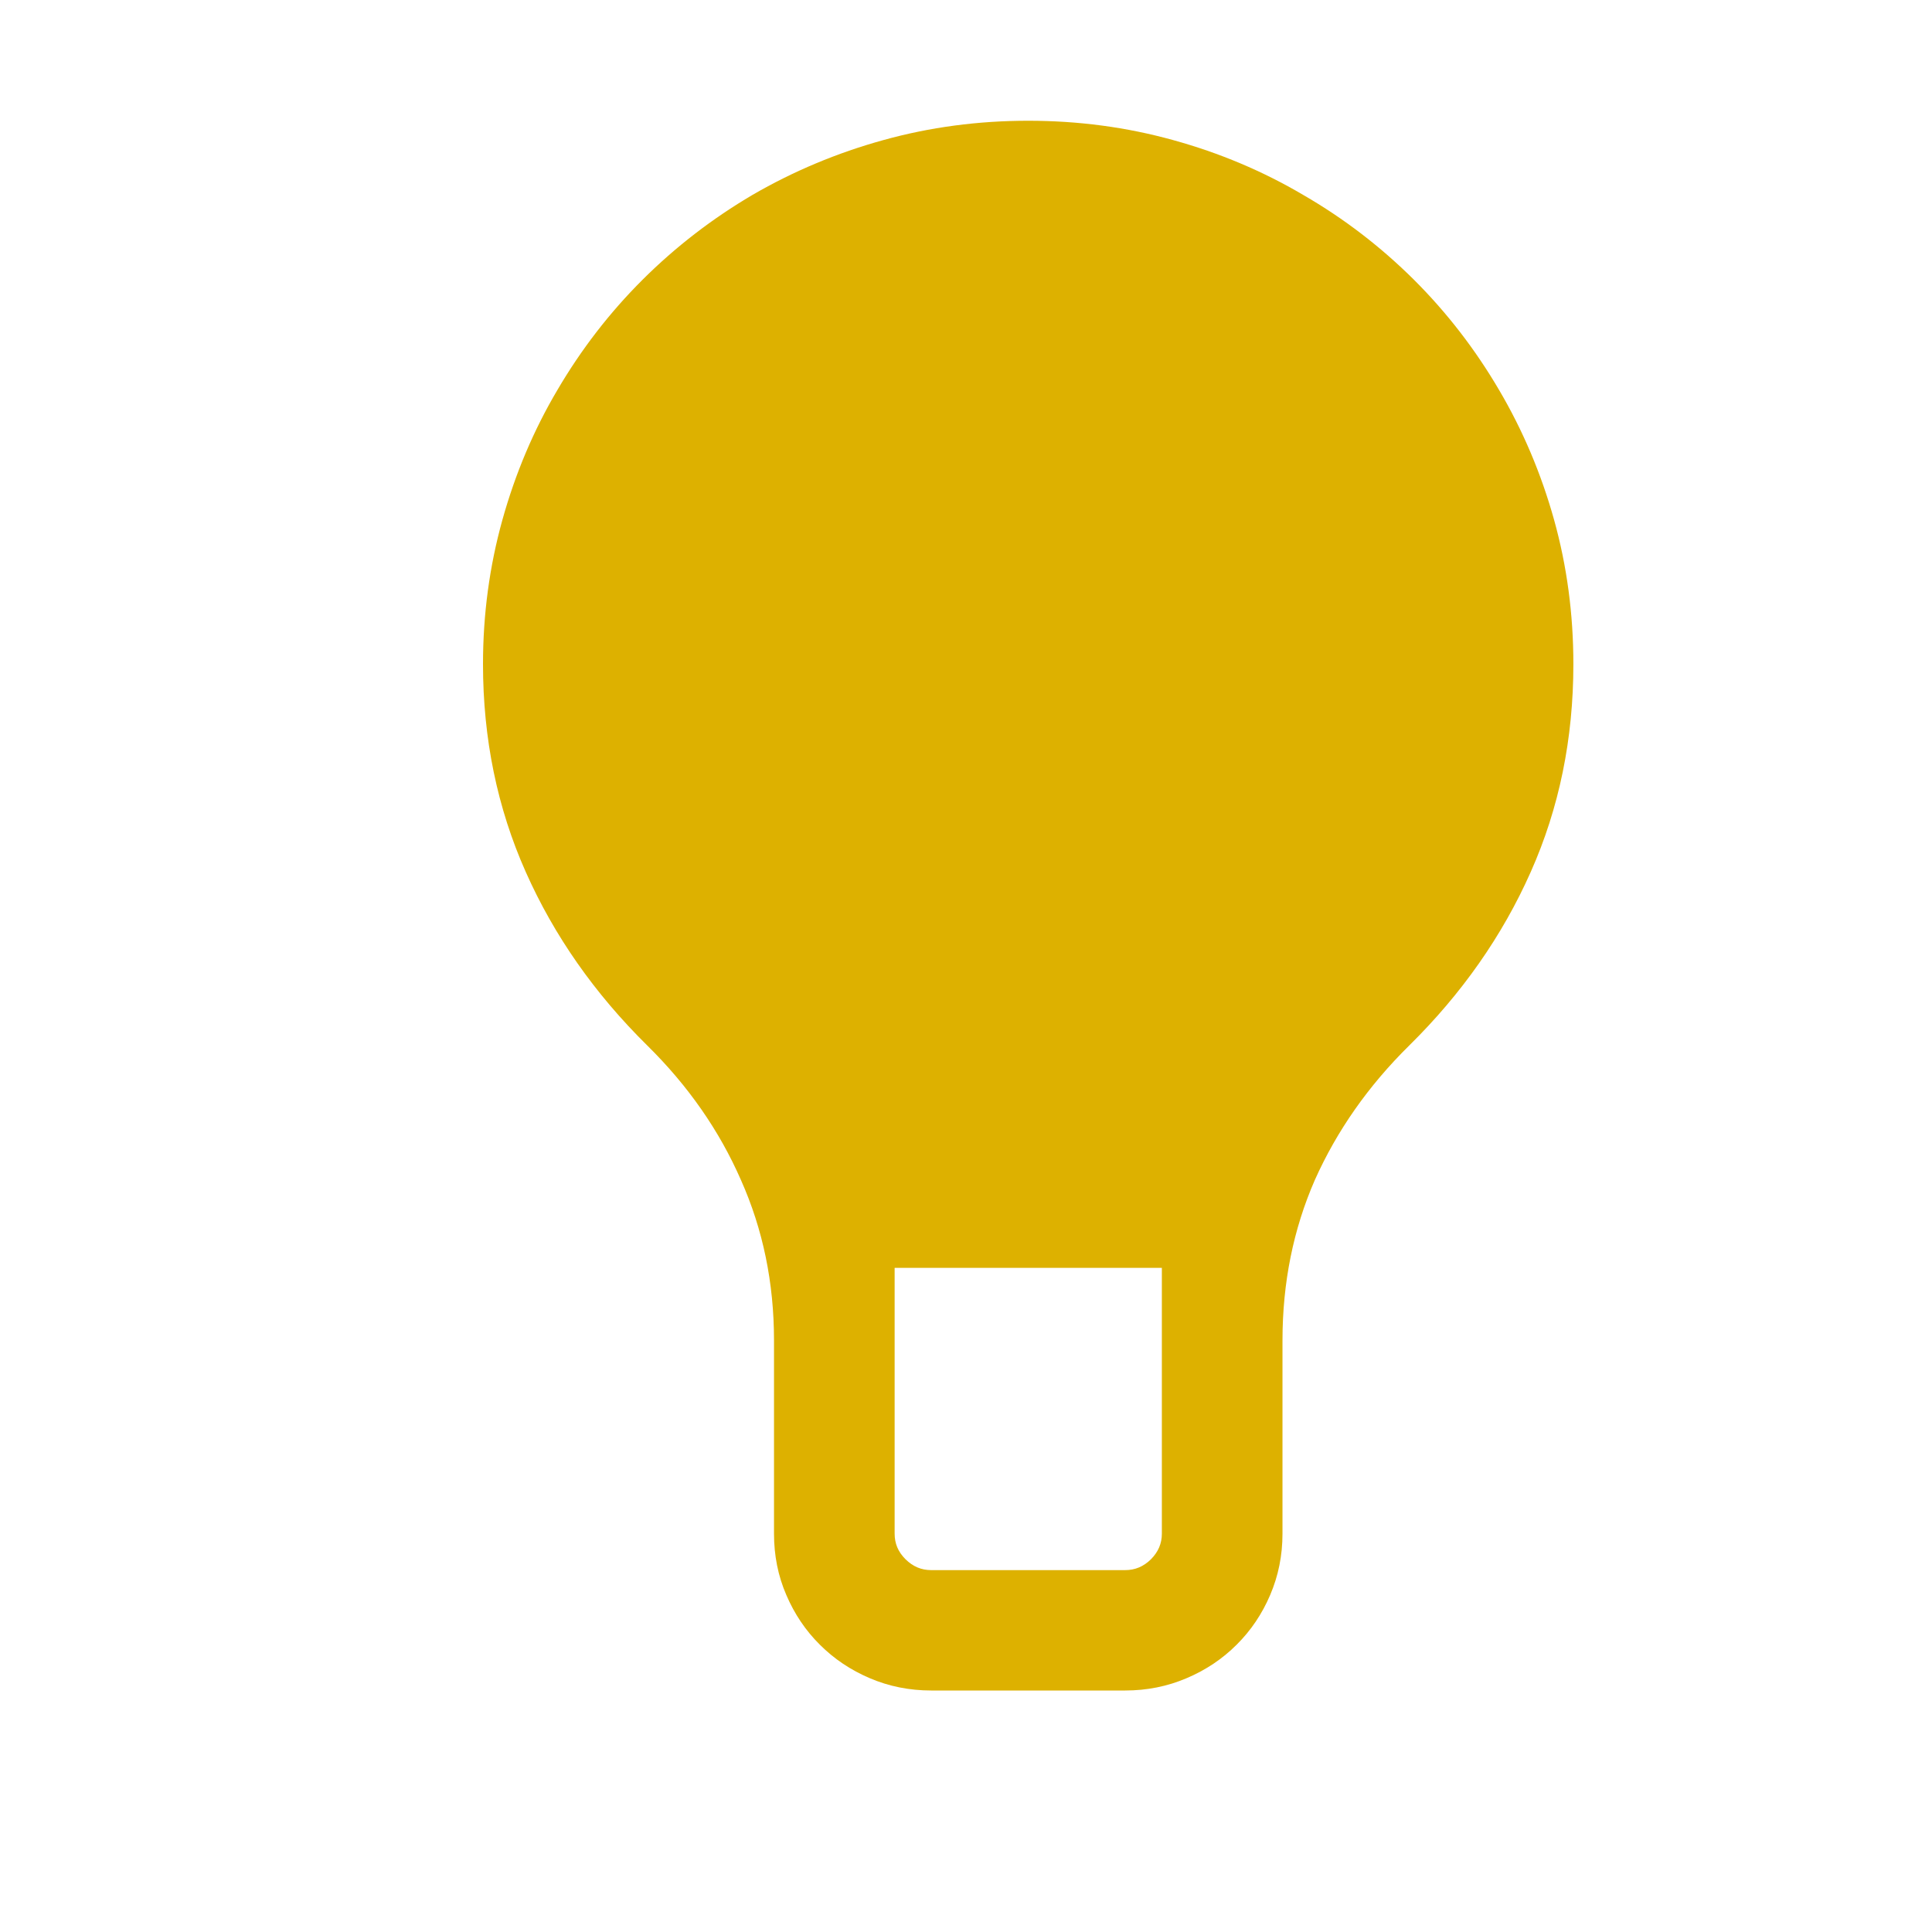
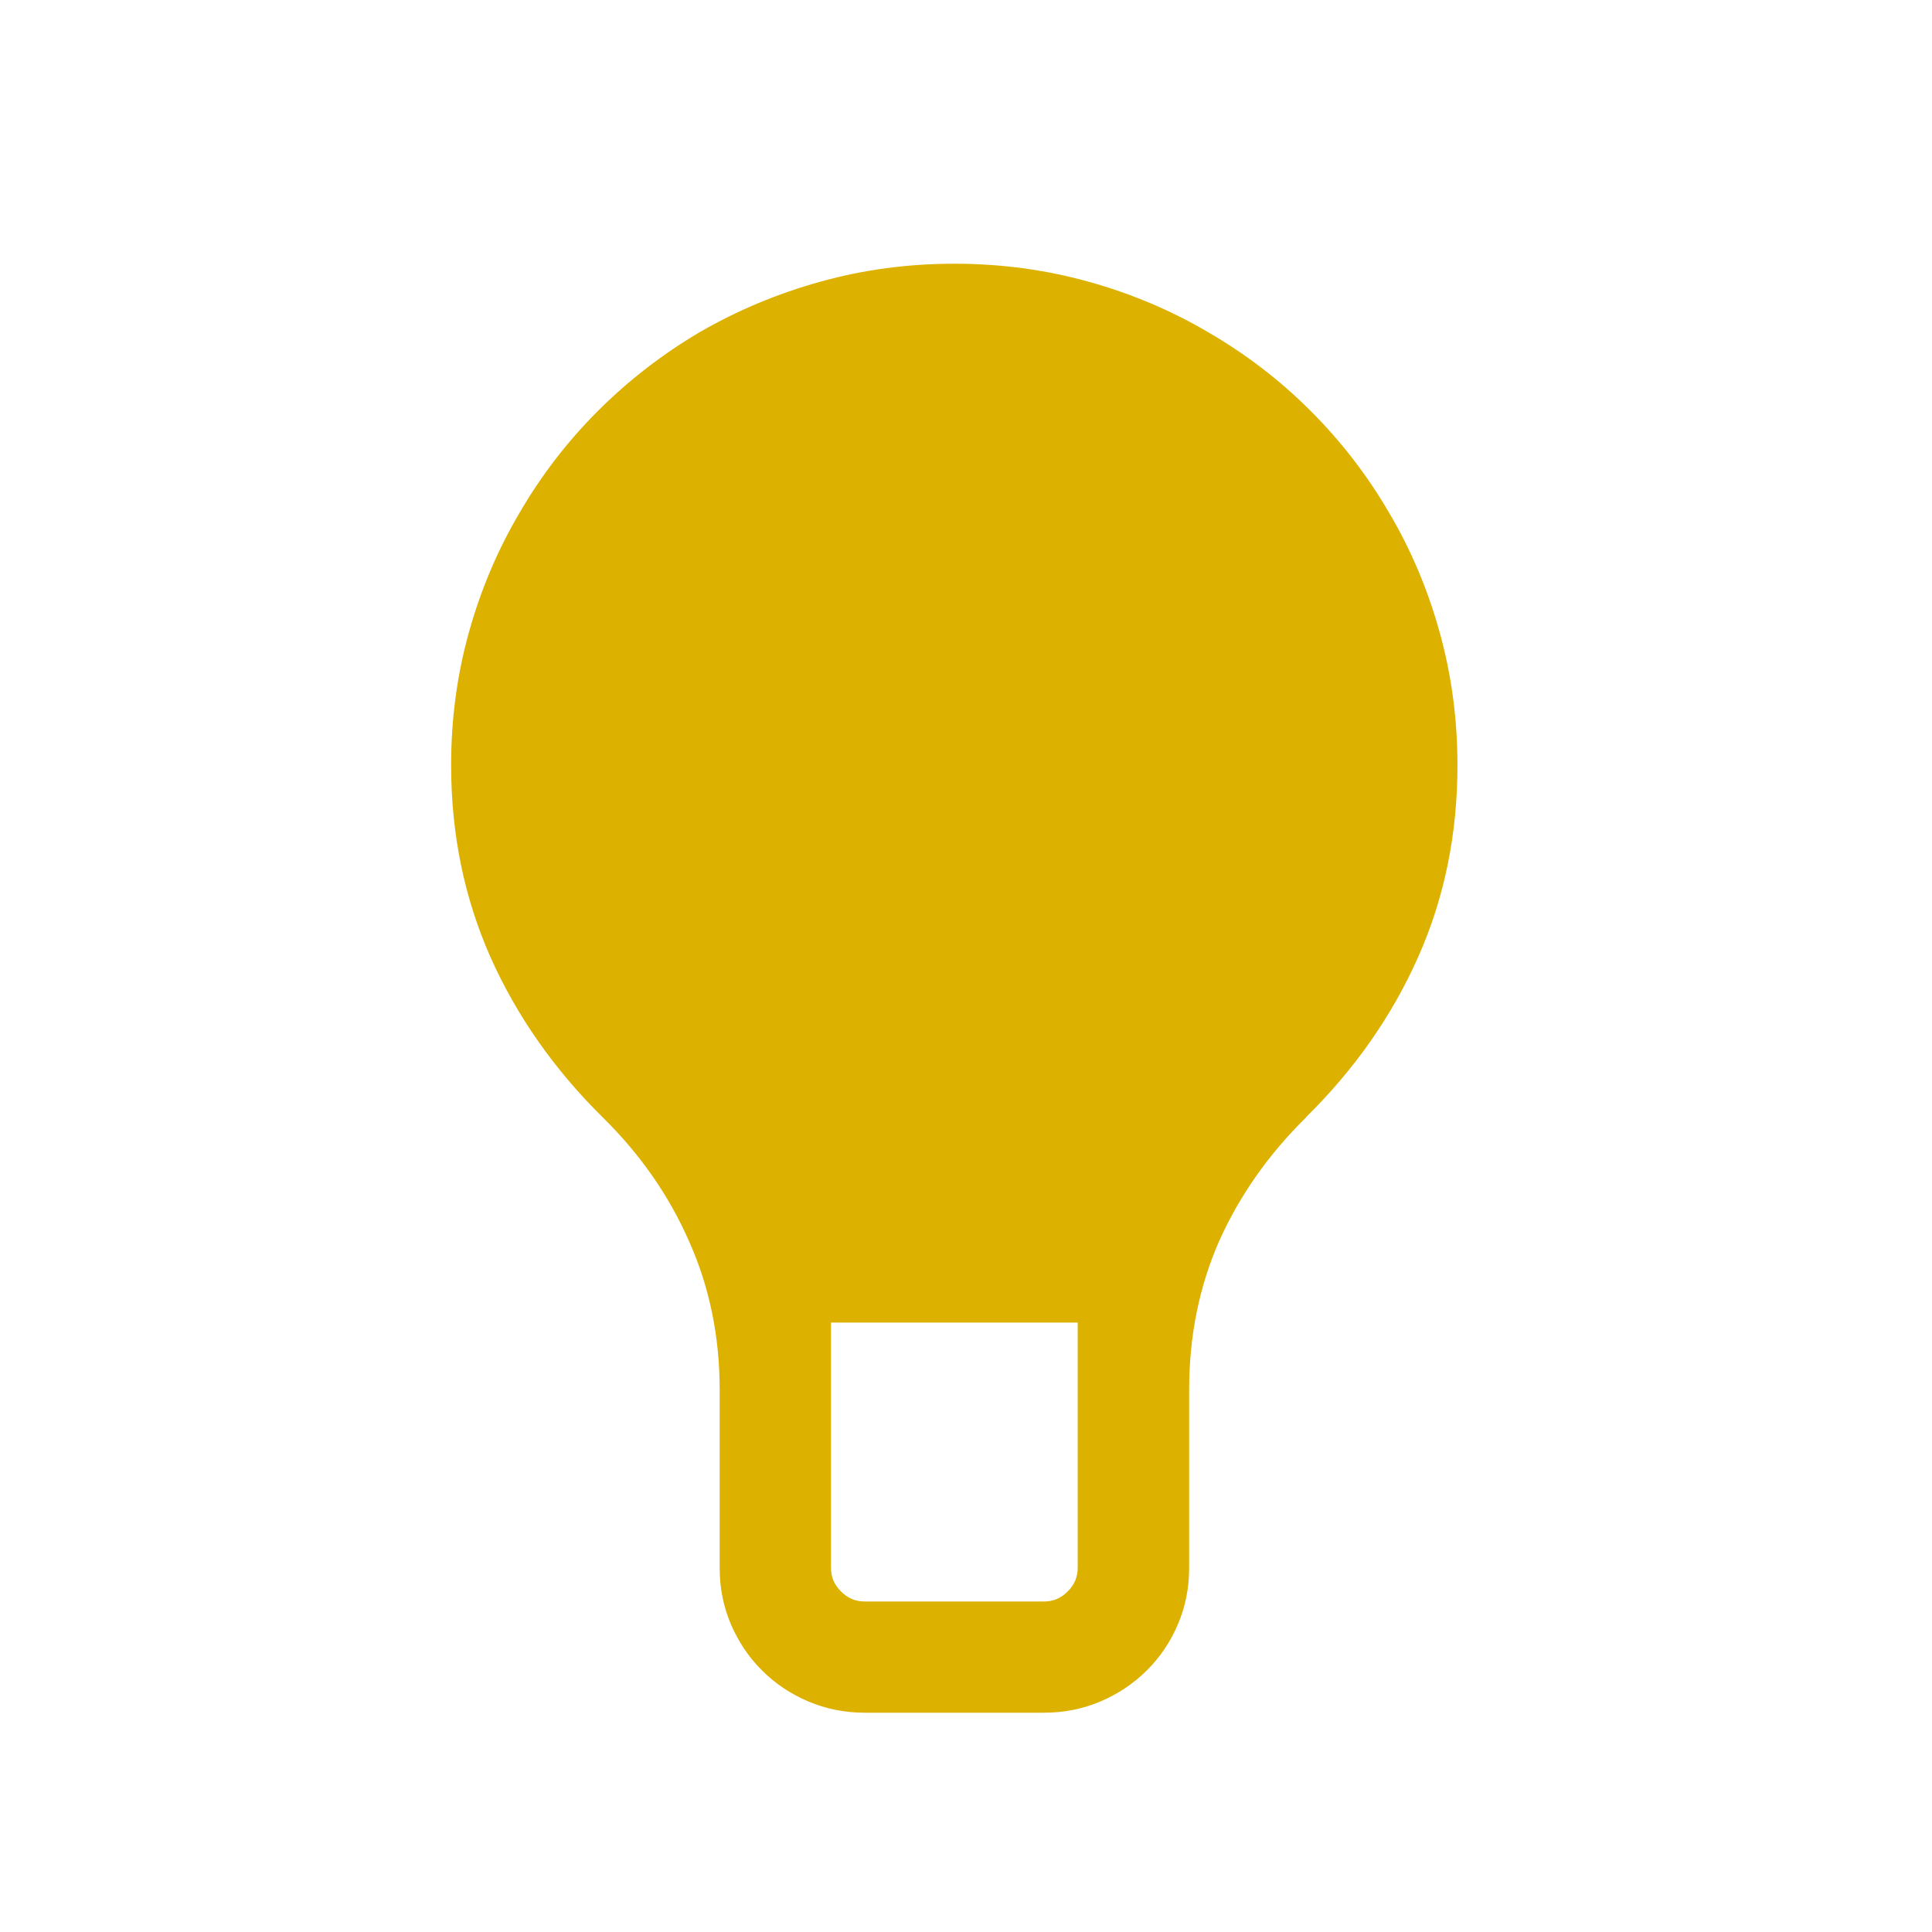
- <svg xmlns="http://www.w3.org/2000/svg" width="16" height="16" viewBox="0 0 16 16" fill="none">
-   <path fill-rule="evenodd" clip-rule="evenodd" d="M11.671 8.658C11.332 8.992 11.072 9.363 10.889 9.772C10.711 10.179 10.621 10.622 10.621 11.101V12.701C10.621 12.881 10.587 13.05 10.519 13.209C10.452 13.366 10.359 13.504 10.241 13.621C10.123 13.739 9.985 13.831 9.827 13.898C9.668 13.966 9.498 14 9.318 14H7.712C7.532 14 7.362 13.966 7.203 13.898C7.046 13.831 6.908 13.739 6.79 13.621C6.672 13.504 6.579 13.366 6.512 13.209C6.443 13.05 6.41 12.881 6.41 12.701V11.101C6.41 10.622 6.318 10.18 6.136 9.772C5.957 9.363 5.699 8.992 5.36 8.658C4.925 8.229 4.589 7.75 4.354 7.221C4.118 6.691 4 6.117 4 5.5C4 5.087 4.054 4.688 4.161 4.304C4.268 3.921 4.419 3.563 4.616 3.23C4.813 2.894 5.048 2.589 5.322 2.316C5.595 2.044 5.899 1.81 6.232 1.614C6.57 1.418 6.932 1.266 7.316 1.16C7.701 1.053 8.101 1 8.515 1C8.93 1 9.329 1.053 9.715 1.16C10.099 1.266 10.458 1.417 10.792 1.614C11.13 1.809 11.435 2.044 11.709 2.316C11.983 2.589 12.218 2.894 12.415 3.23C12.611 3.563 12.763 3.921 12.87 4.304C12.977 4.688 13.03 5.087 13.03 5.5C13.03 6.117 12.913 6.691 12.677 7.221C12.442 7.75 12.106 8.229 11.671 8.658ZM9.622 10.5H7.409V12.701C7.409 12.782 7.437 12.851 7.499 12.913C7.561 12.974 7.63 13.003 7.712 13.003H9.318C9.4 13.003 9.47 12.974 9.532 12.913C9.593 12.851 9.622 12.782 9.622 12.701V10.5Z" fill="#DDB100" />
+ <svg xmlns="http://www.w3.org/2000/svg" width="16" height="16" viewBox="0 0 16 16" fill="none" version="1.1" id="svg4">
+   <defs id="defs8" />
+   <path fill-rule="evenodd" clip-rule="evenodd" d="m 10.817,9.253 c -0.313,0.308 -0.553,0.651 -0.722,1.028 -0.164,0.376 -0.247,0.785 -0.247,1.227 v 1.477 c 0,0.166 -0.031,0.322 -0.094,0.469 -0.062,0.145 -0.148,0.272 -0.257,0.38 -0.109,0.108 -0.236,0.194 -0.382,0.256 -0.147,0.063 -0.304,0.094 -0.47,0.094 H 7.163 c -0.166,0 -0.323,-0.031 -0.47,-0.094 C 6.547,14.028 6.42,13.943 6.311,13.834 6.202,13.726 6.117,13.599 6.054,13.454 5.991,13.307 5.96,13.151 5.96,12.985 v -1.477 c 0,-0.442 -0.085,-0.851 -0.253,-1.227 C 5.542,9.904 5.304,9.561 4.991,9.253 4.59,8.857 4.28,8.415 4.062,7.927 3.845,7.437 3.736,6.907 3.736,6.337 3.736,5.956 3.785,5.588 3.884,5.234 3.983,4.88 4.123,4.55 4.305,4.243 4.486,3.932 4.703,3.651 4.956,3.399 5.208,3.148 5.489,2.931 5.796,2.75 6.108,2.57 6.442,2.43 6.797,2.332 7.152,2.233 7.521,2.184 7.904,2.184 c 0.382,0 0.751,0.049 1.107,0.148 0.355,0.098 0.686,0.238 0.994,0.419 0.312,0.181 0.594,0.397 0.846,0.649 0.253,0.252 0.47,0.533 0.651,0.843 0.182,0.307 0.322,0.638 0.42,0.991 0.099,0.355 0.148,0.722 0.148,1.104 0,0.57 -0.108,1.1 -0.326,1.589 -0.217,0.488 -0.527,0.93 -0.929,1.326 z M 8.925,10.953 H 6.882 v 2.032 c 0,0.075 0.026,0.138 0.083,0.195 0.057,0.057 0.121,0.083 0.197,0.083 h 1.483 c 0.076,0 0.14,-0.026 0.197,-0.083 0.057,-0.057 0.083,-0.12 0.083,-0.195 z" fill="#ddb100" id="path2" style="stroke-width:0.923" />
</svg>
